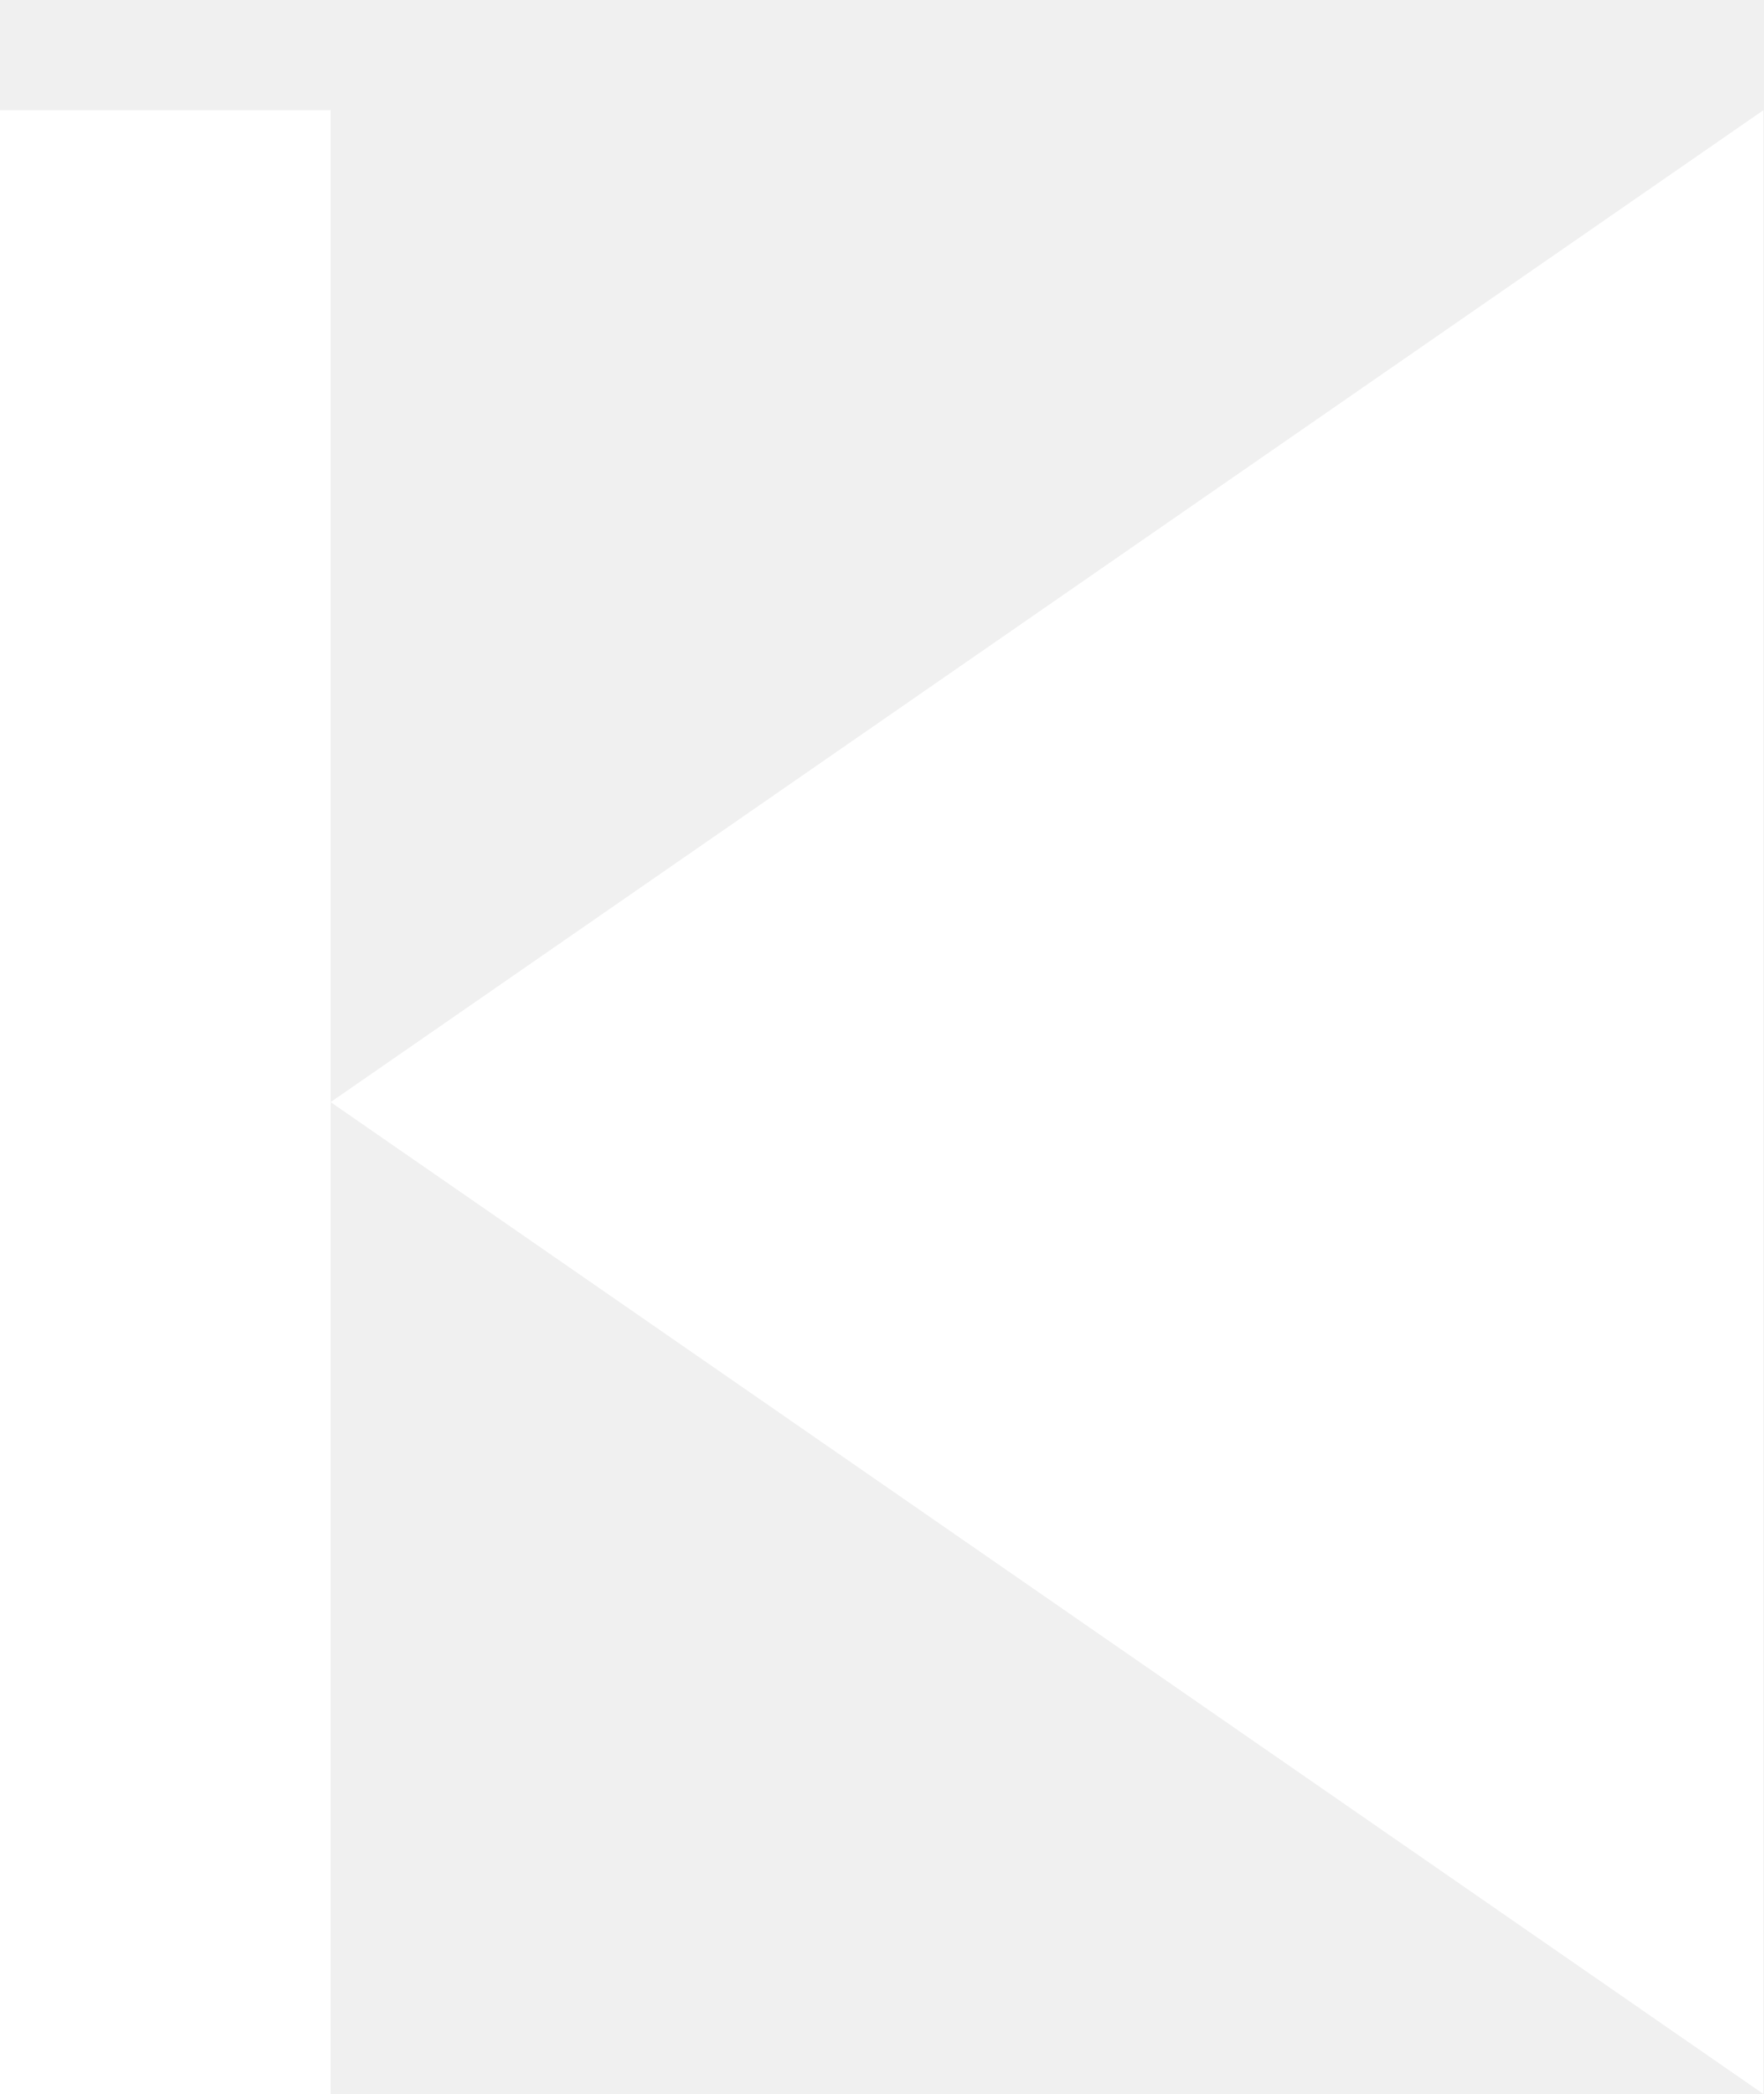
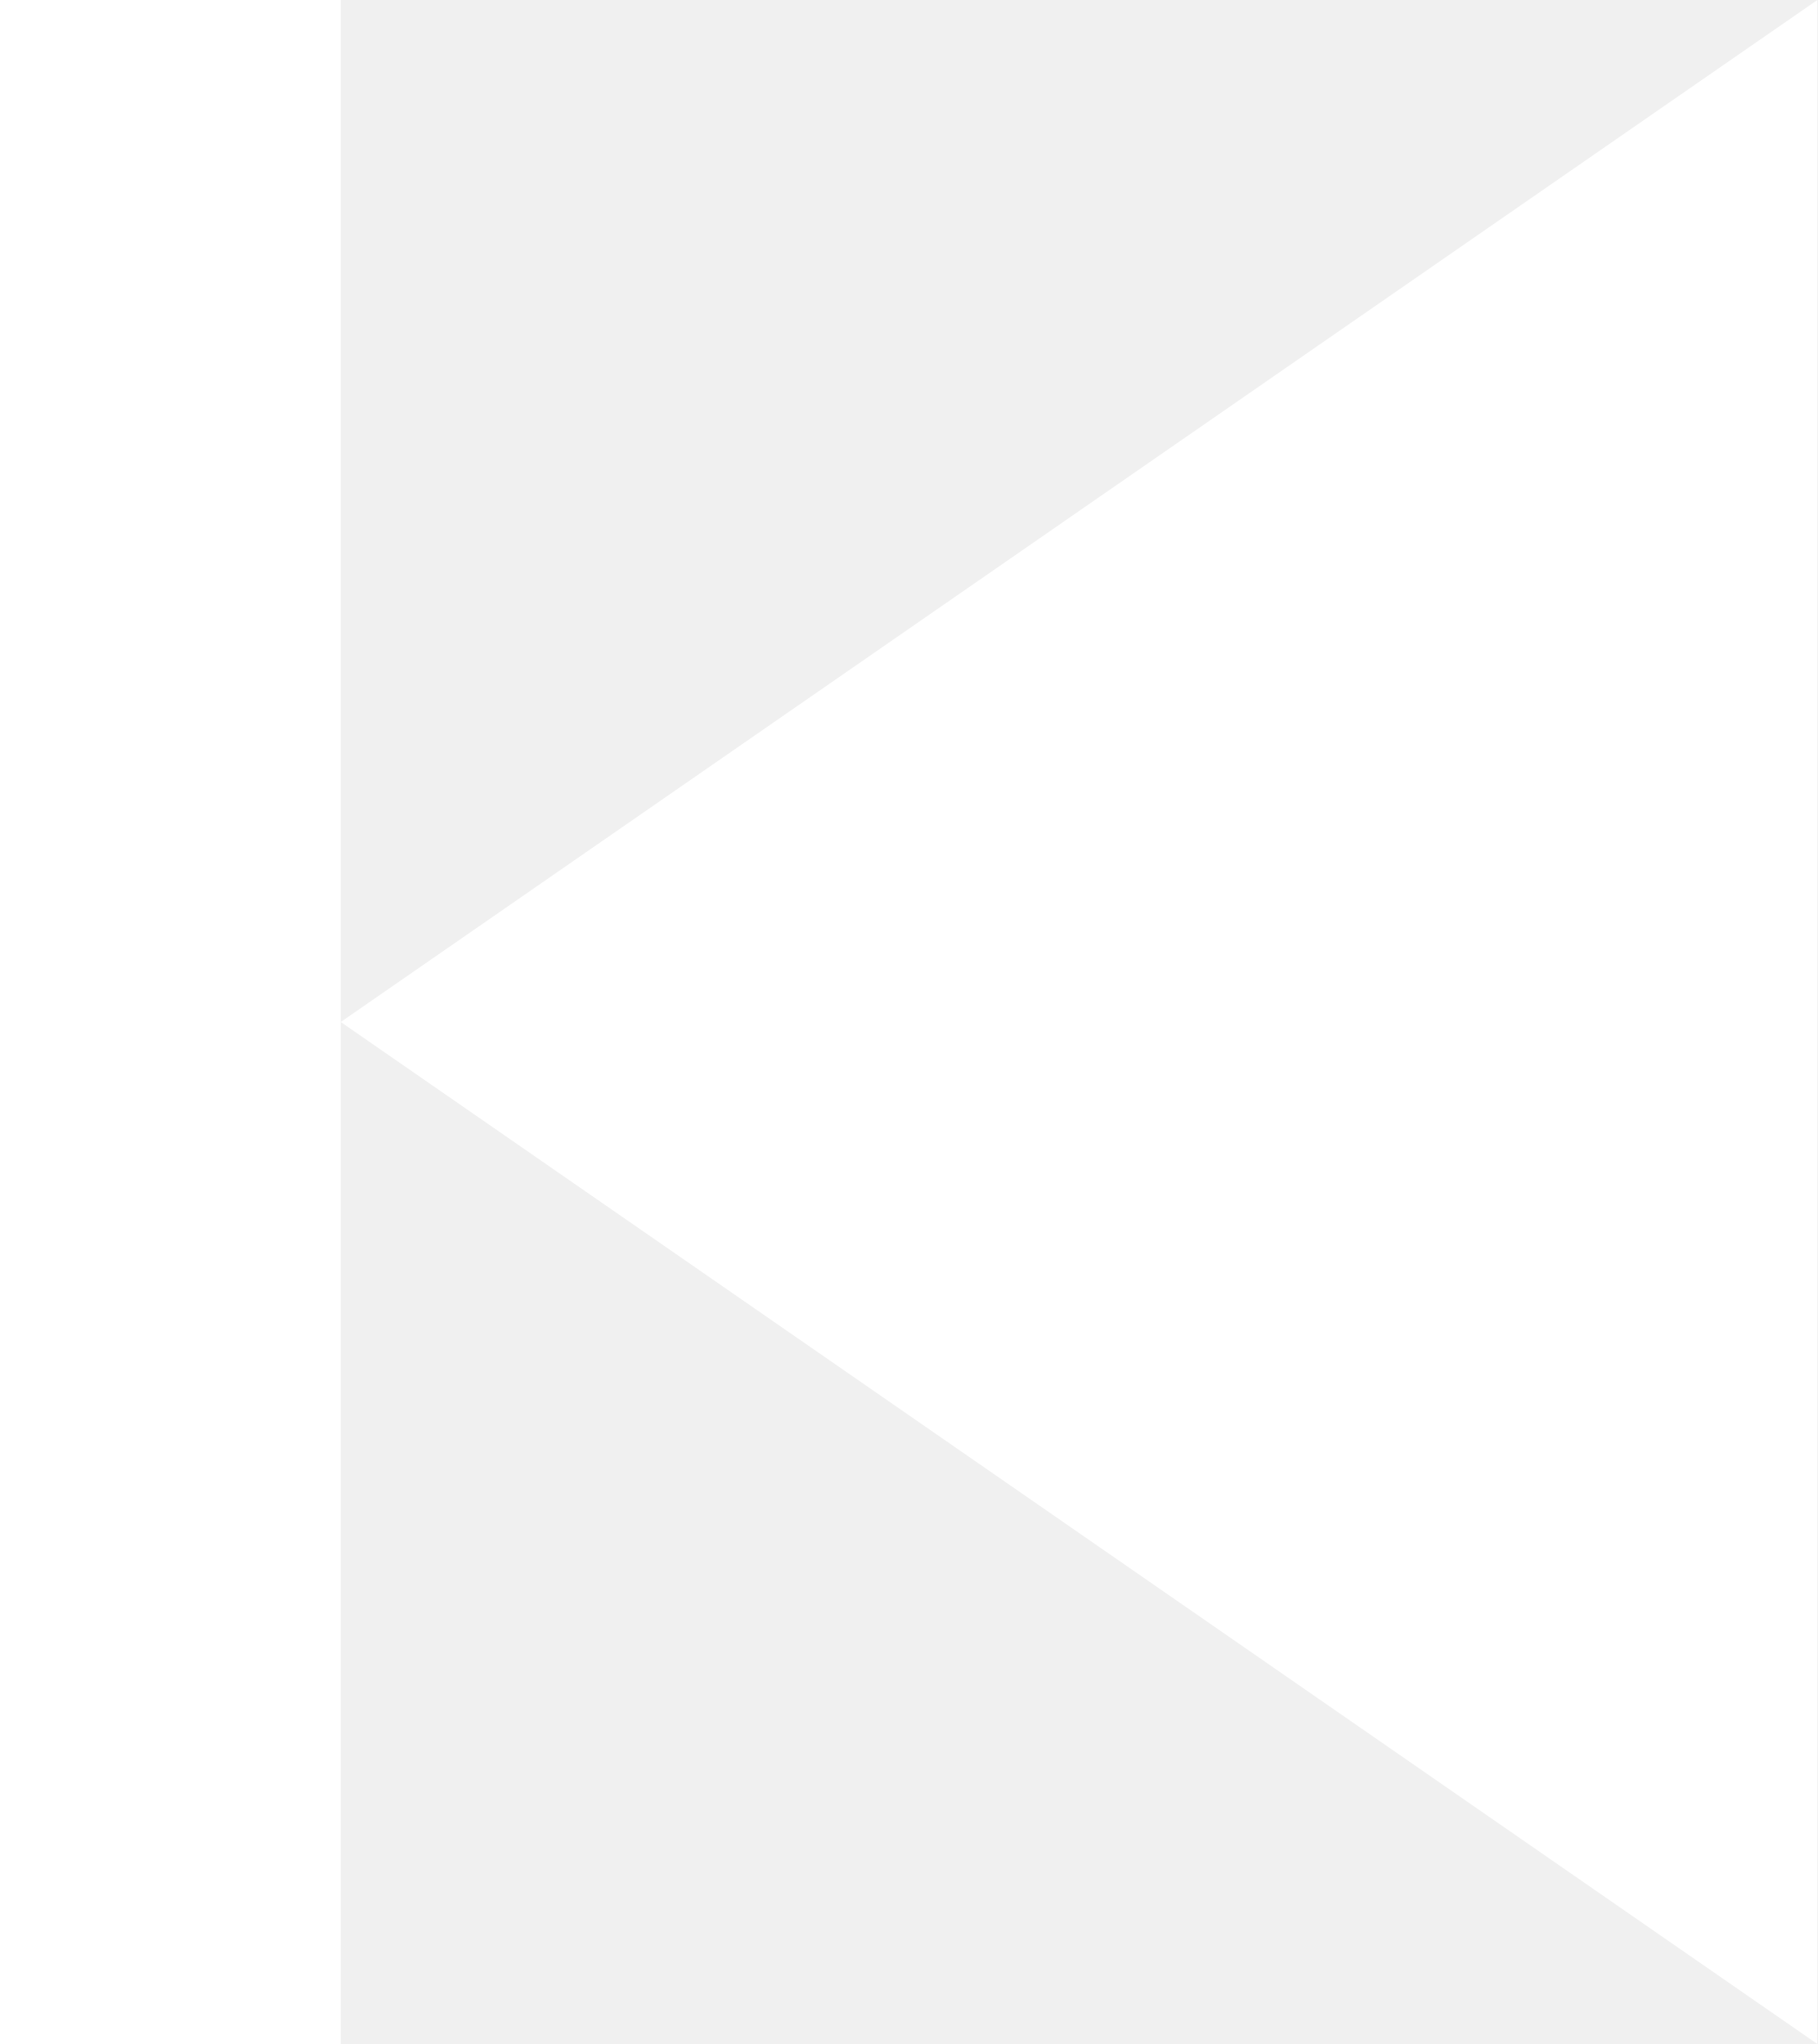
- <svg xmlns="http://www.w3.org/2000/svg" version="1.1" id="Layer_1" x="0px" y="0px" viewBox="0 0 16 19" style="enable-background:new 0 0 16 19;" xml:space="preserve">
+ <svg xmlns="http://www.w3.org/2000/svg" version="1.1" id="Layer_1" x="0px" y="0px" viewBox="0 0 16 18" style="enable-background:new 0 0 16 18;" xml:space="preserve">
  <style type="text/css">
	.st0{fill:#FFFFFF;}
</style>
-   <path id="Polygon_3_copy" class="st0" d="M3,10l13-9v18L3,10z" />
-   <rect id="Rectangle_23_copy" x="0" y="1" class="st0" width="3" height="18" />
+   <path id="Polygon_3_copy" class="st0" d="M3,9l13-9v18L3,9z" />
+   <rect id="Rectangle_23_copy" class="st0" width="3" height="18" />
</svg>
